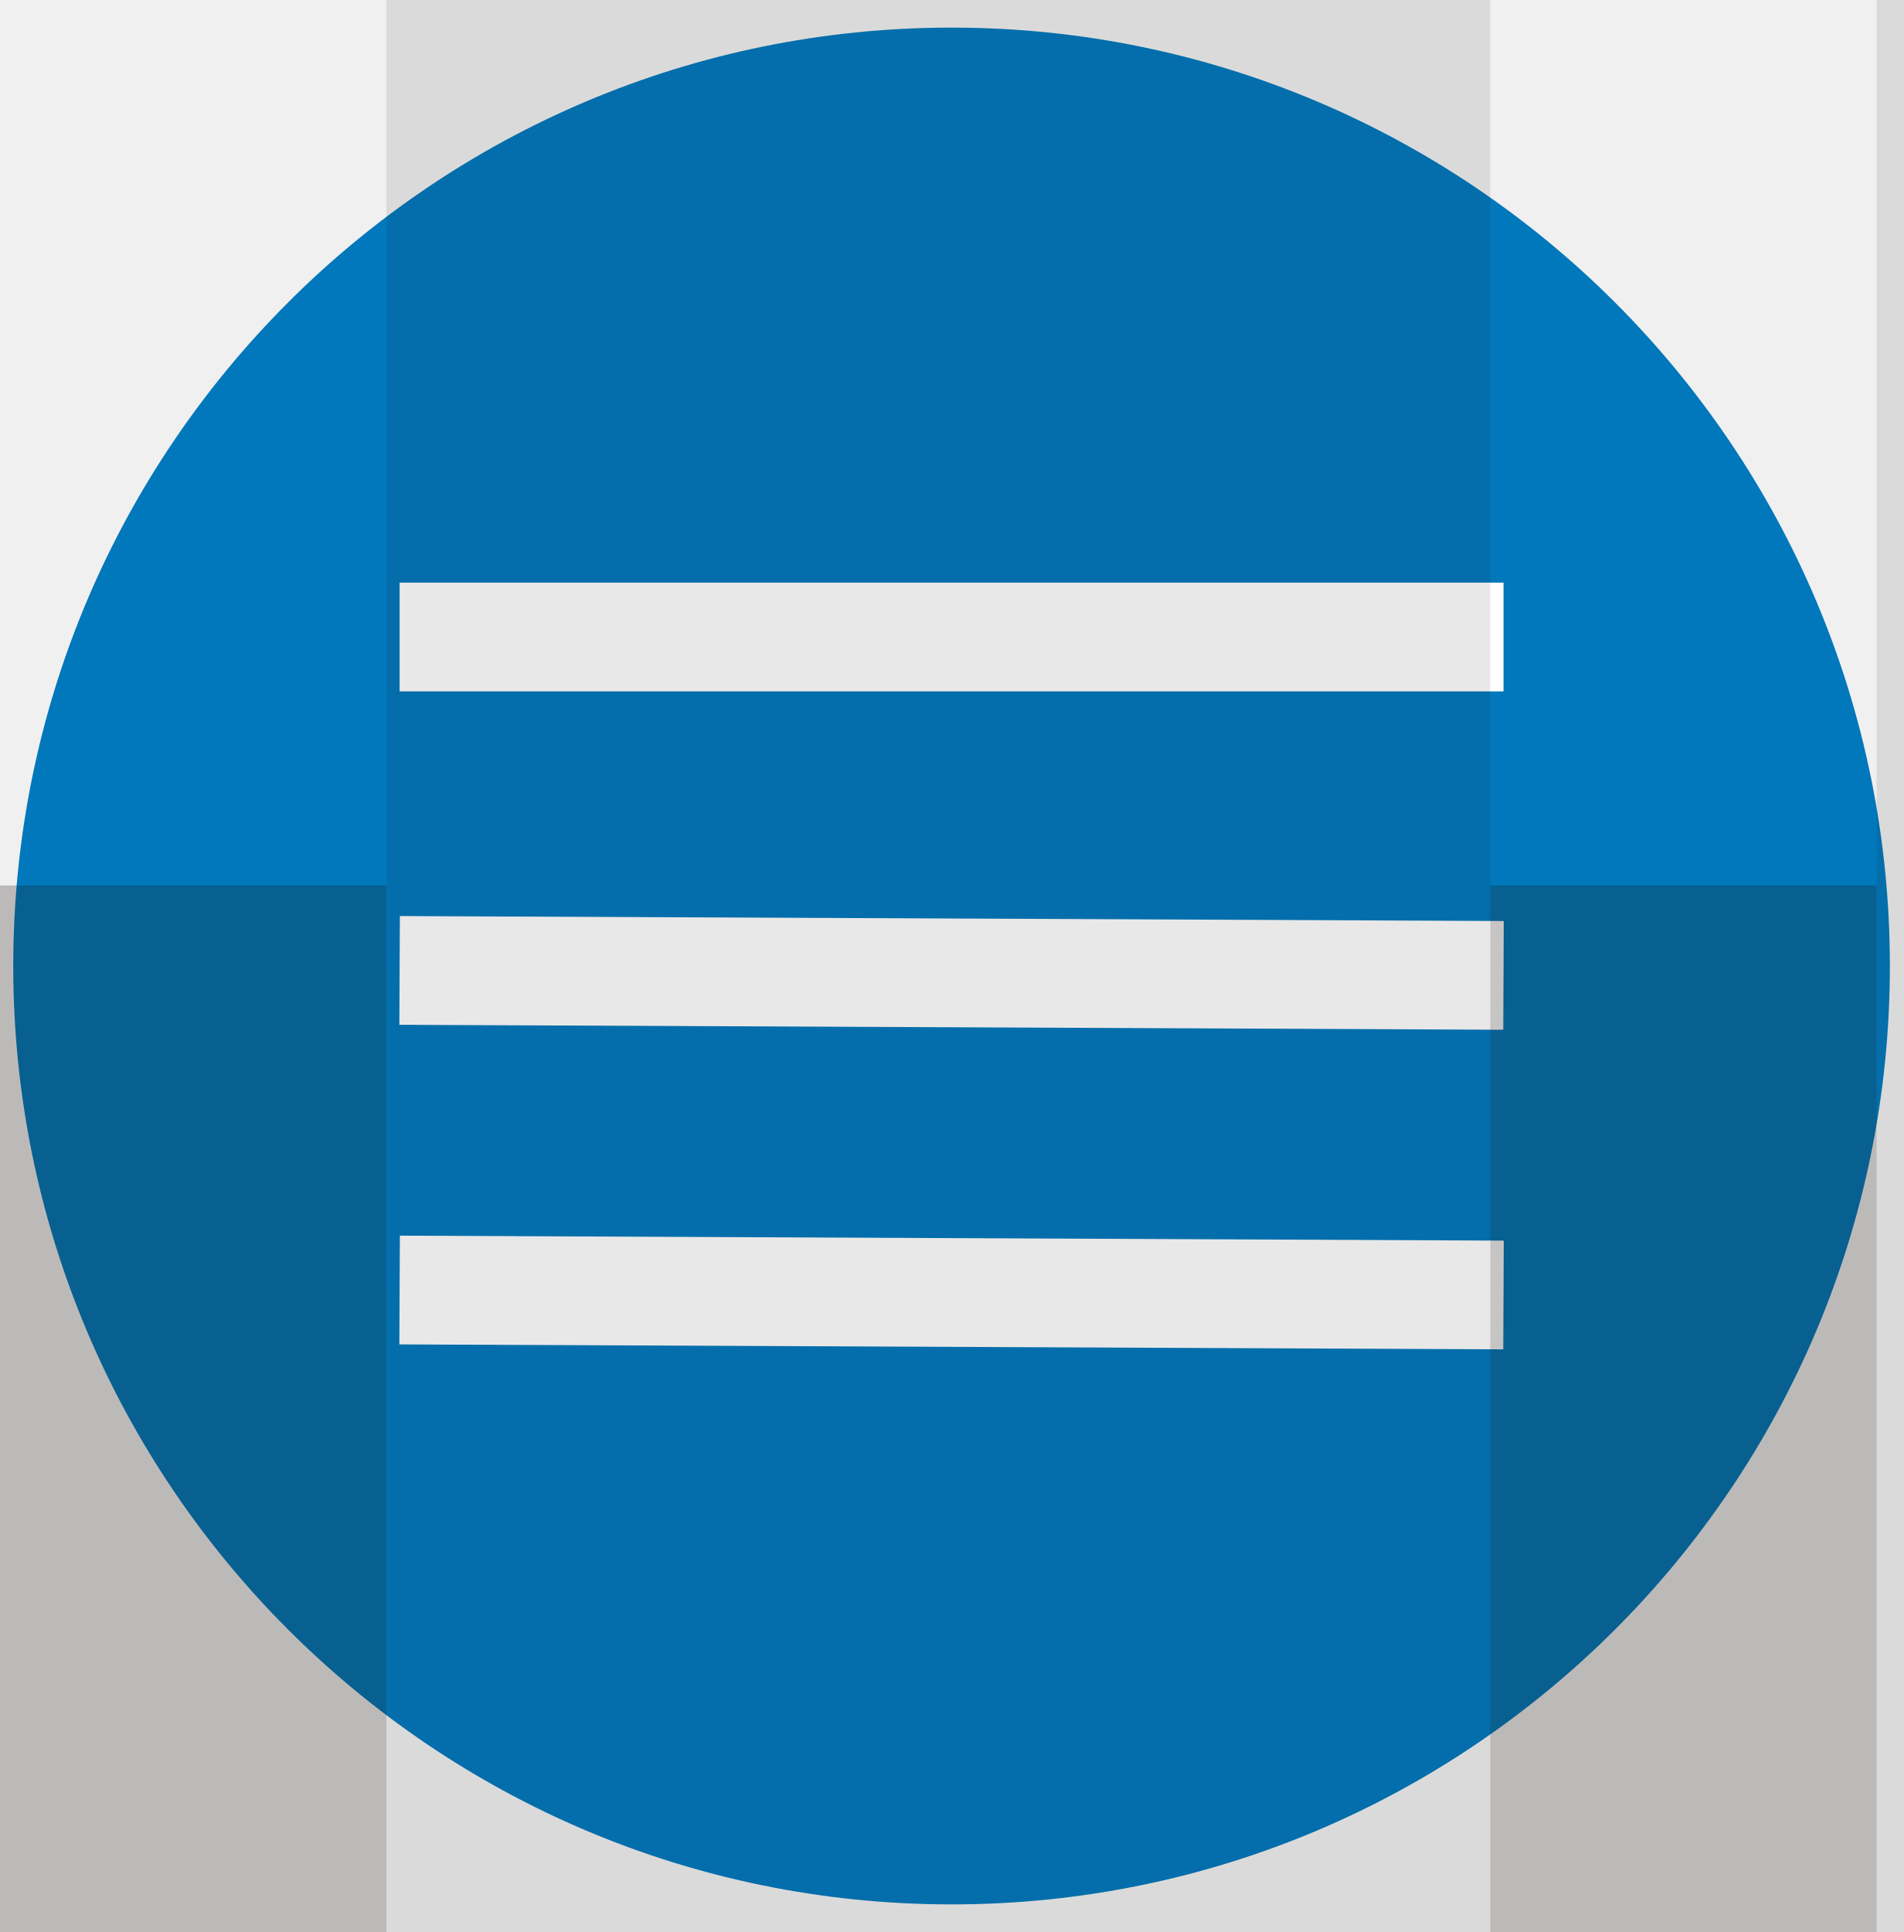
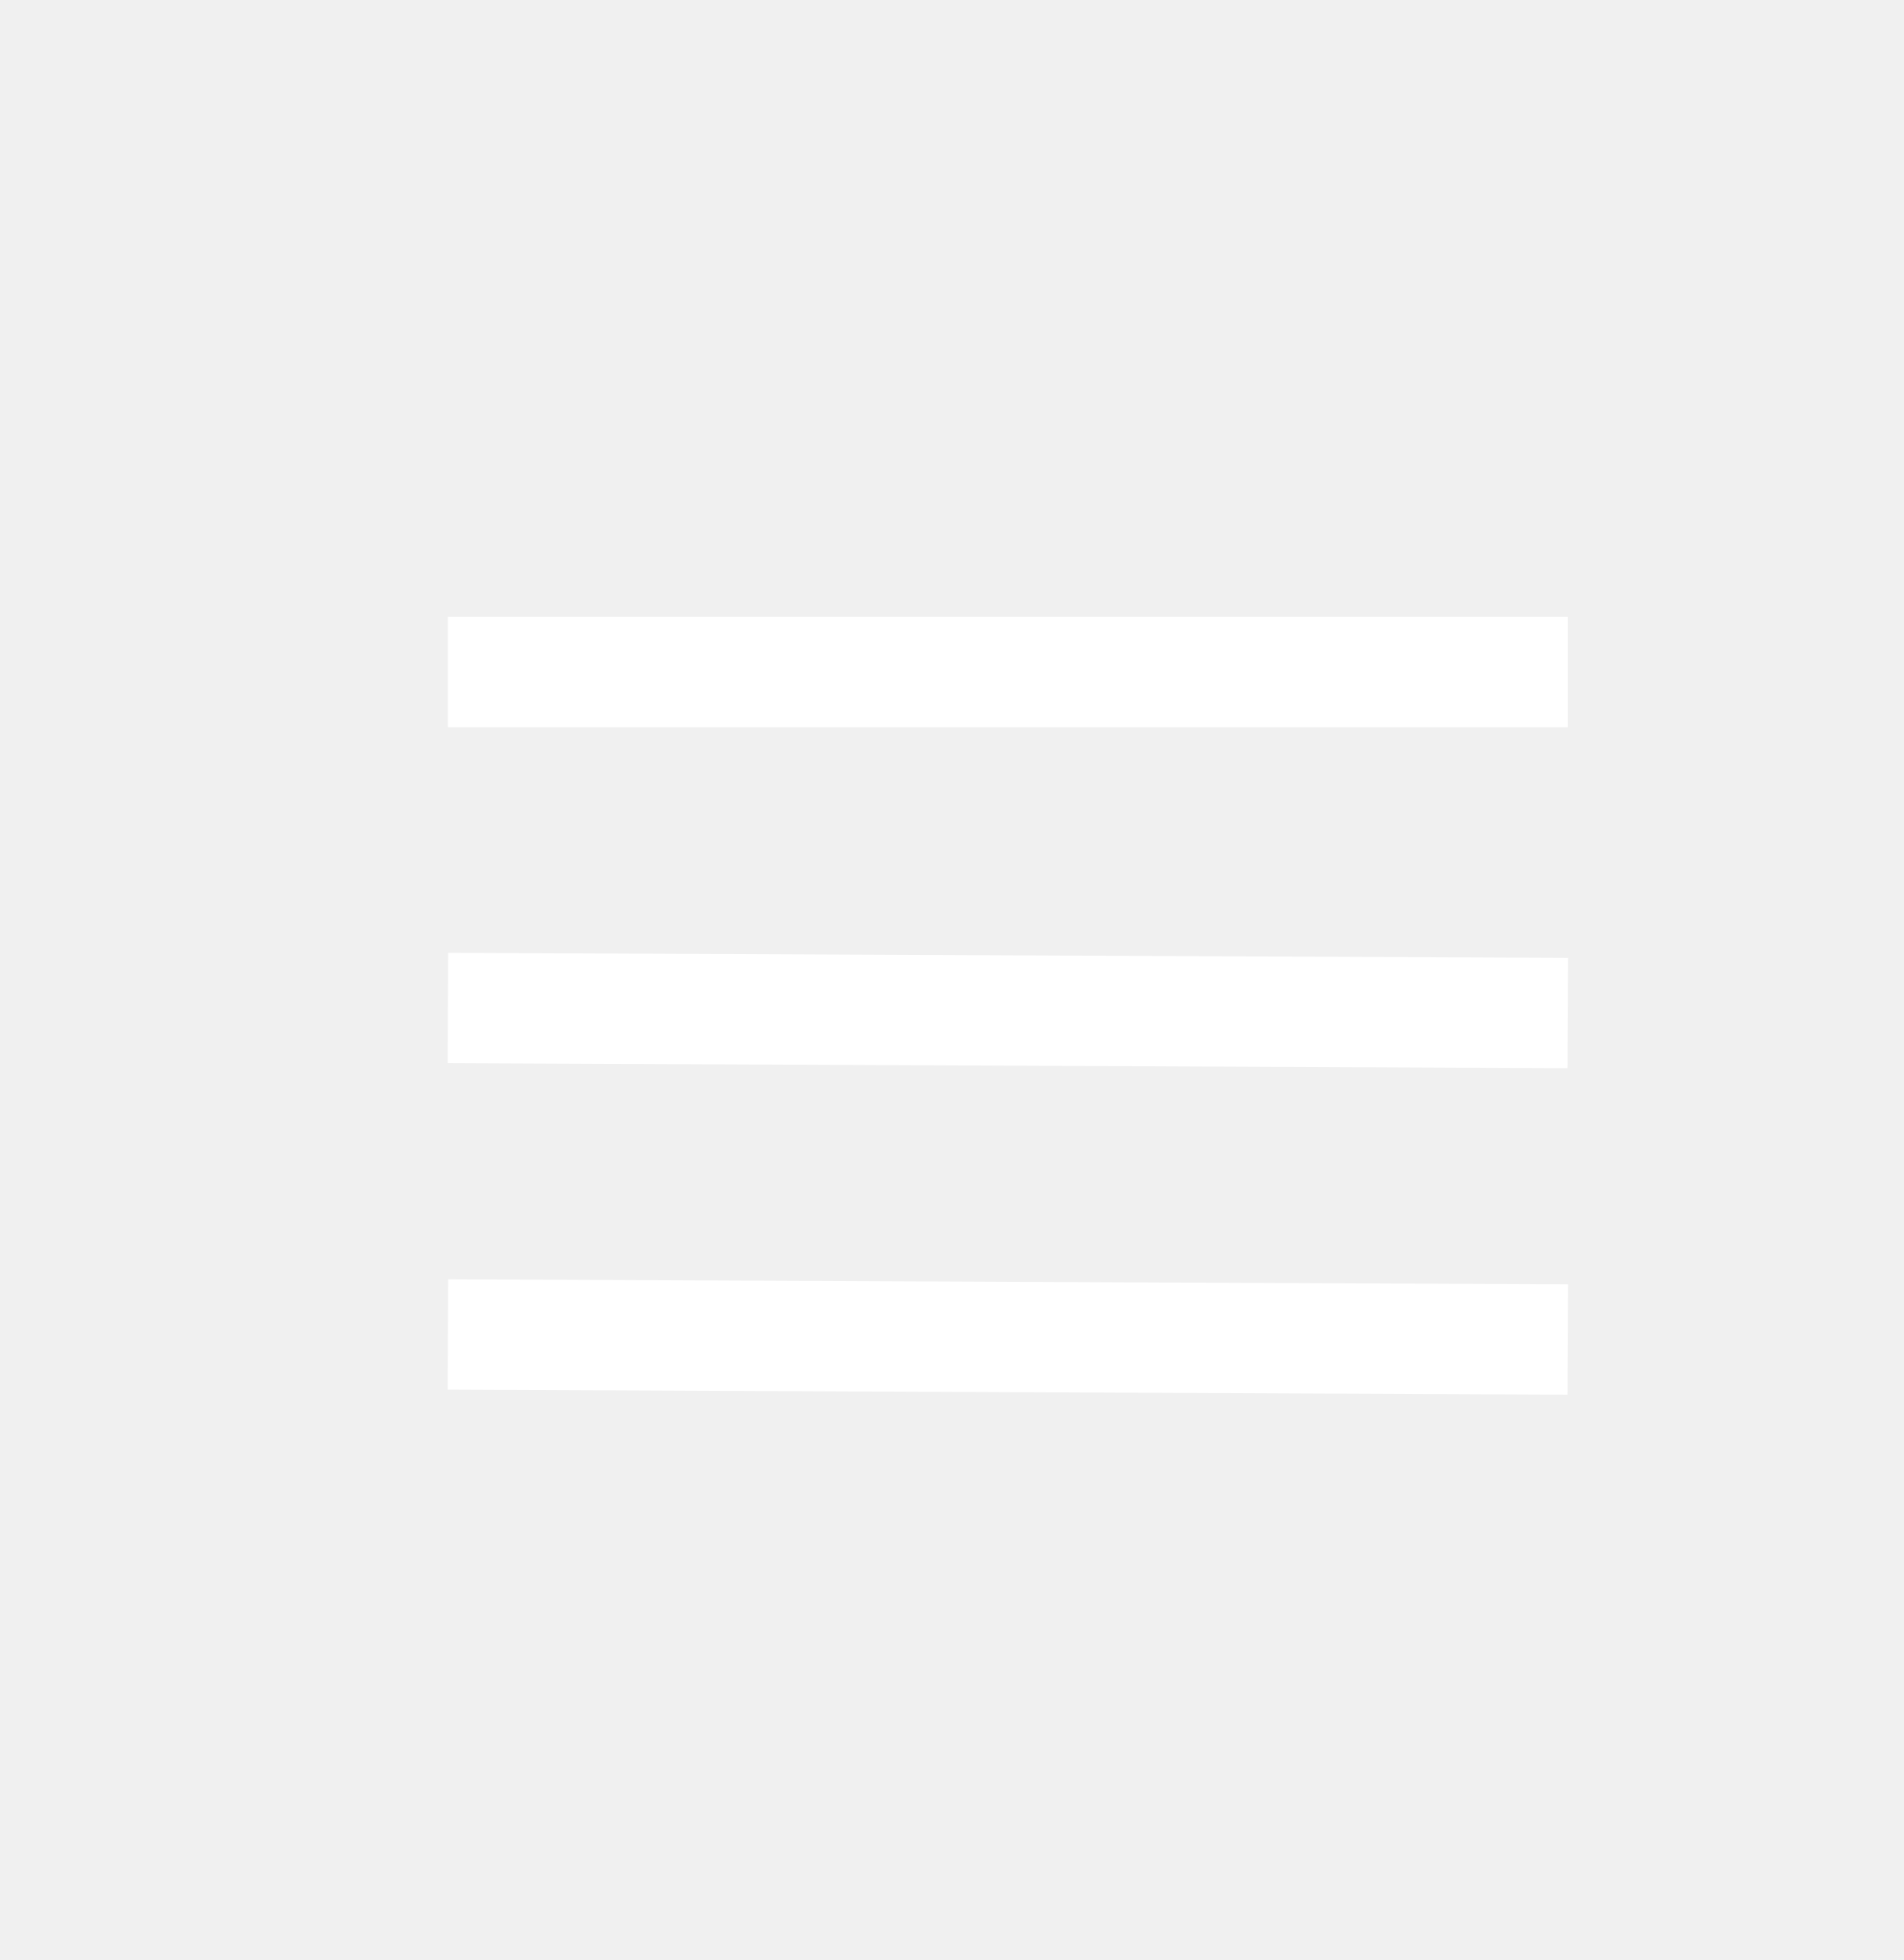
- <svg xmlns="http://www.w3.org/2000/svg" viewBox="0 0 34.49 35">
+ <svg xmlns="http://www.w3.org/2000/svg" id="SVGS" viewBox="0 0 34 35">
  <defs>
-     <style>.cls-1{fill:#0078bb;}.cls-2{fill:none;stroke:#fff;stroke-miterlimit:10;stroke-width:1.97px;}.cls-3,.cls-4{fill:#211915;}.cls-3{opacity:0.1;}.cls-4{opacity:0.25;}</style>
+     <style>.cls-1{fill:none;stroke:#fff;stroke-miterlimit:10;stroke-width:1.97px;}</style>
  </defs>
-   <g id="Capa_2" data-name="Capa 2">
-     <circle class="cls-1" cx="17.24" cy="17.5" r="17" />
-     <path class="cls-2" d="M7.24,11.54h20" />
-     <path class="cls-2" d="M7.24,17.58l20,.09" />
-     <path class="cls-2" d="M7.24,23.37l20,.09" />
-   </g>
-   <g id="GRILLA_2" data-name="GRILLA 2">
-     <rect class="cls-3" x="7" y="-952.01" width="20" height="2244.11" />
-     <rect class="cls-3" x="34" y="-952.01" width="8" height="2244.11" />
-     <rect class="cls-4" y="16.04" width="7" height="2244.11" />
-     <rect class="cls-4" x="27" y="16.04" width="7" height="2244.11" />
-   </g>
+   <path class="cls-1" d="M8,12H28" />
+   <path class="cls-1" d="M8,18l20,.09" />
+   <path class="cls-1" d="M8,23.83l20,.09" />
</svg>
